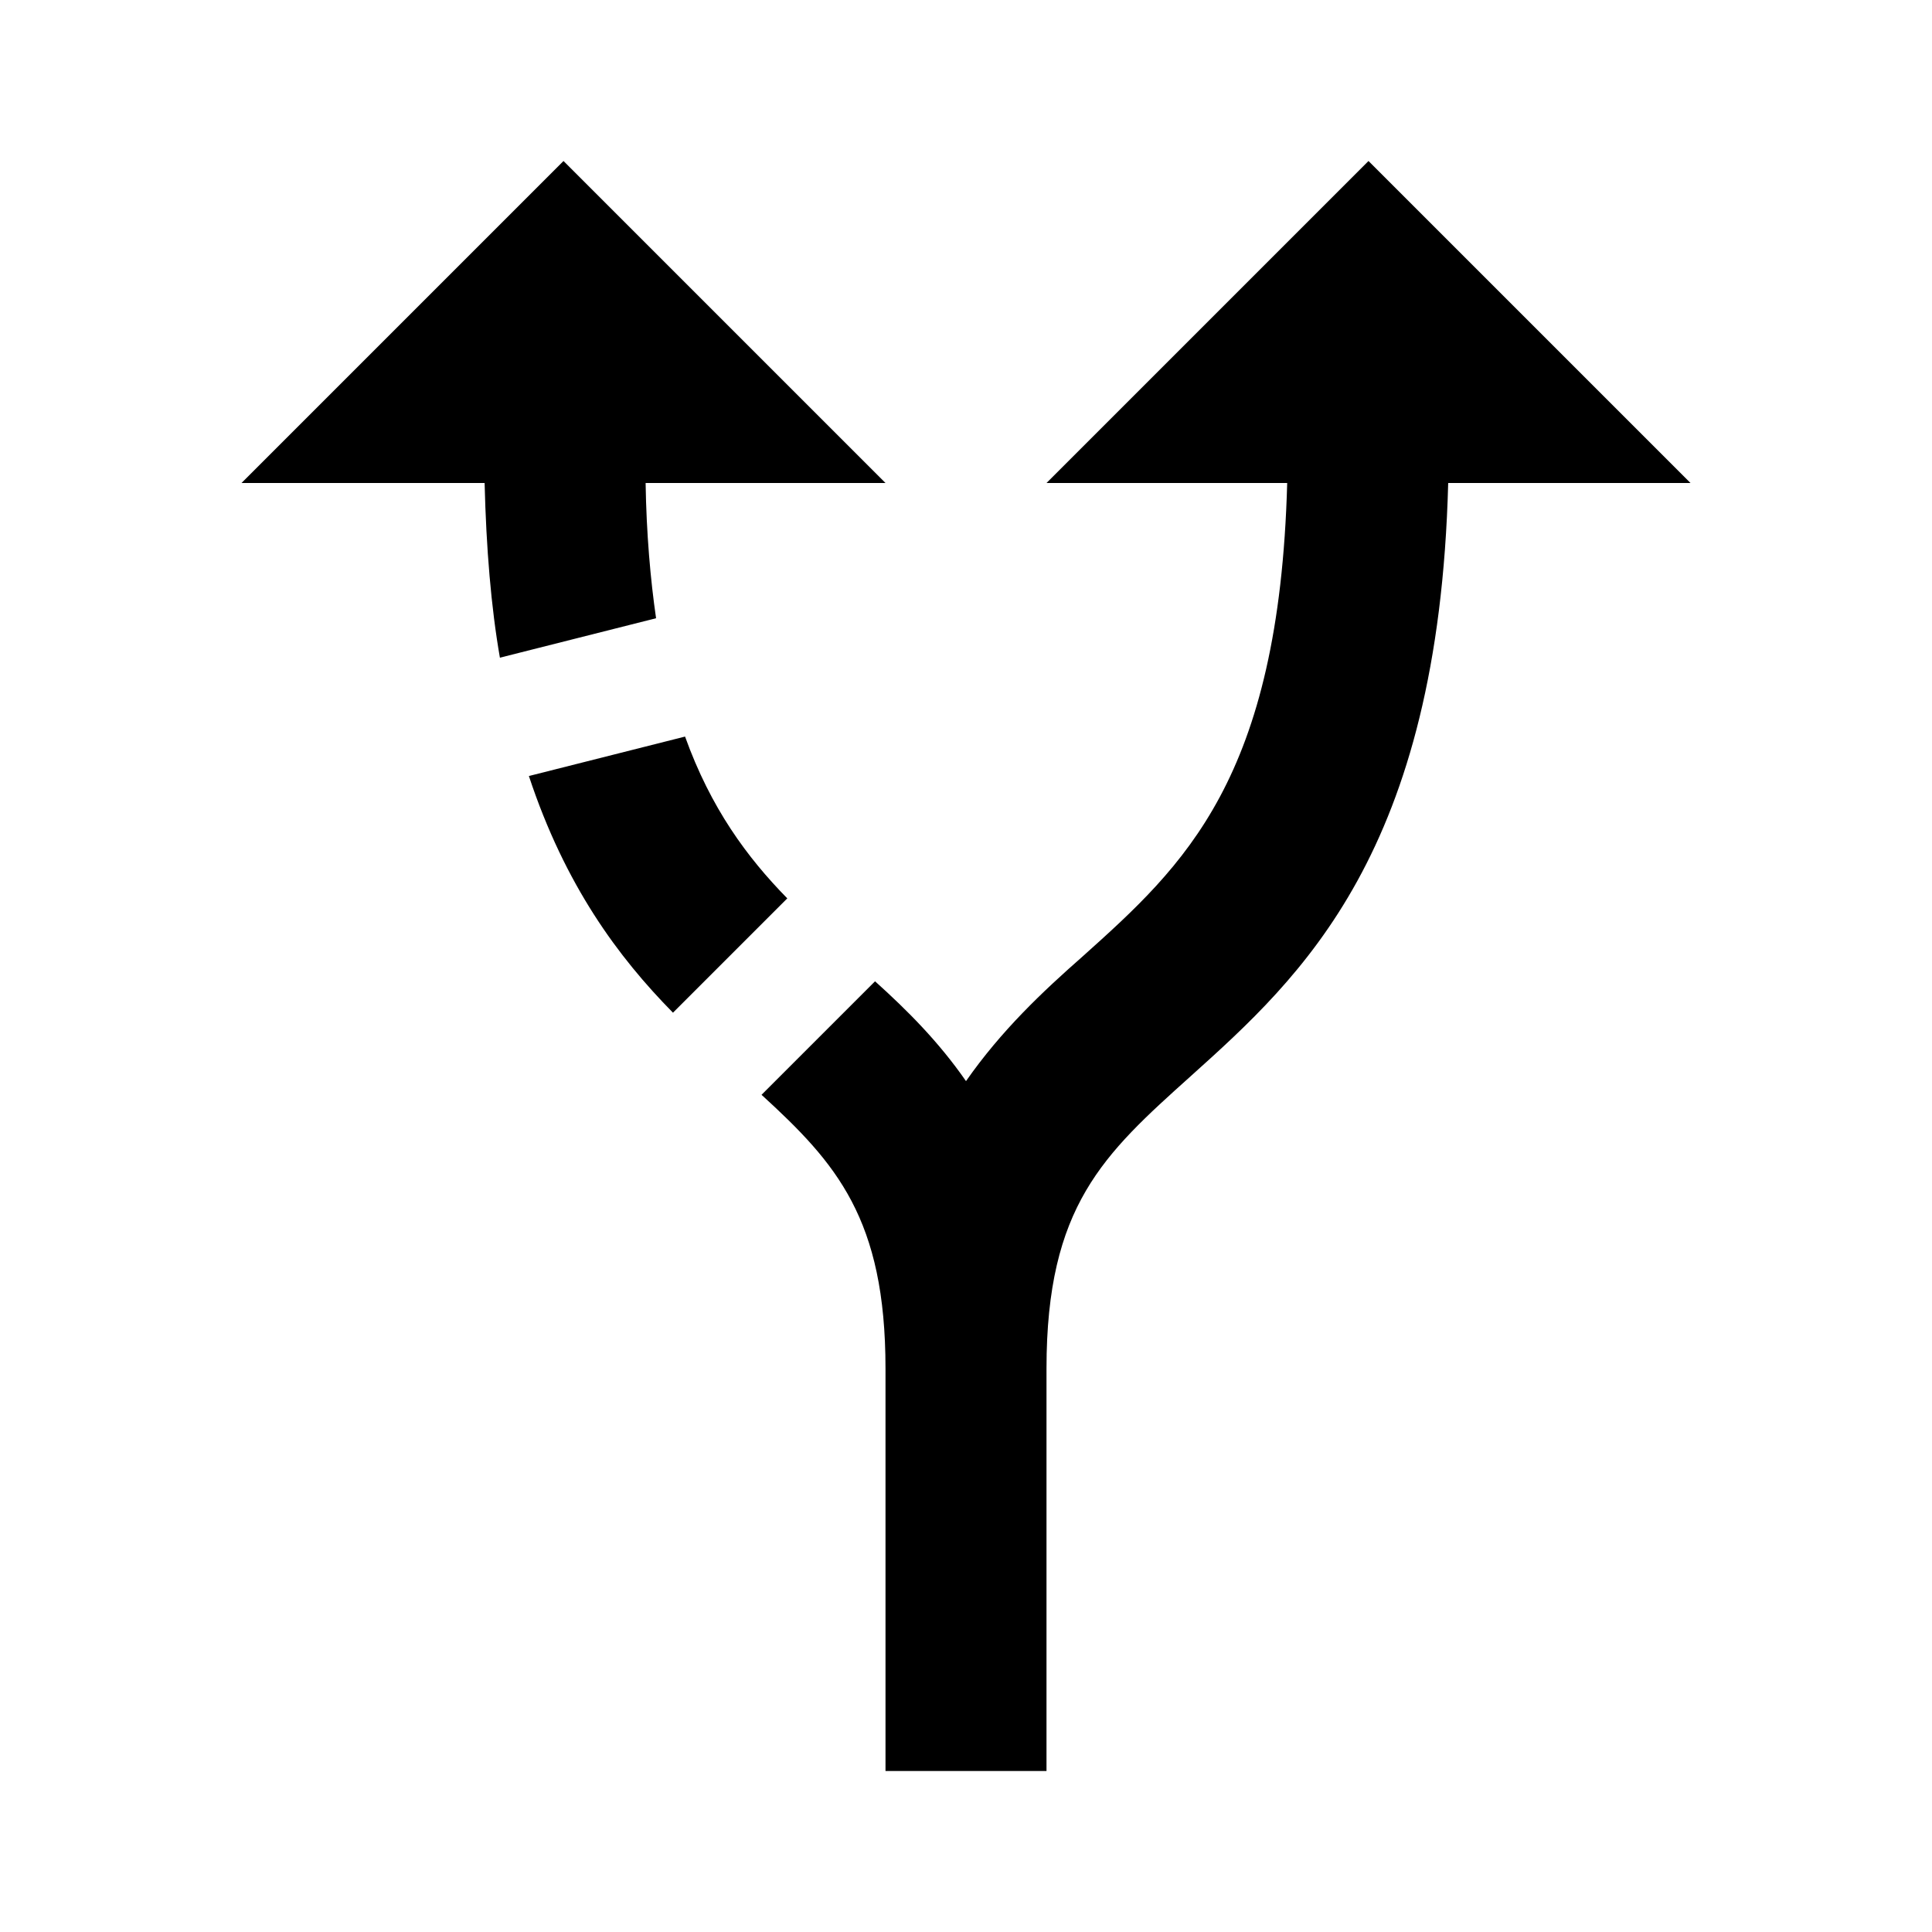
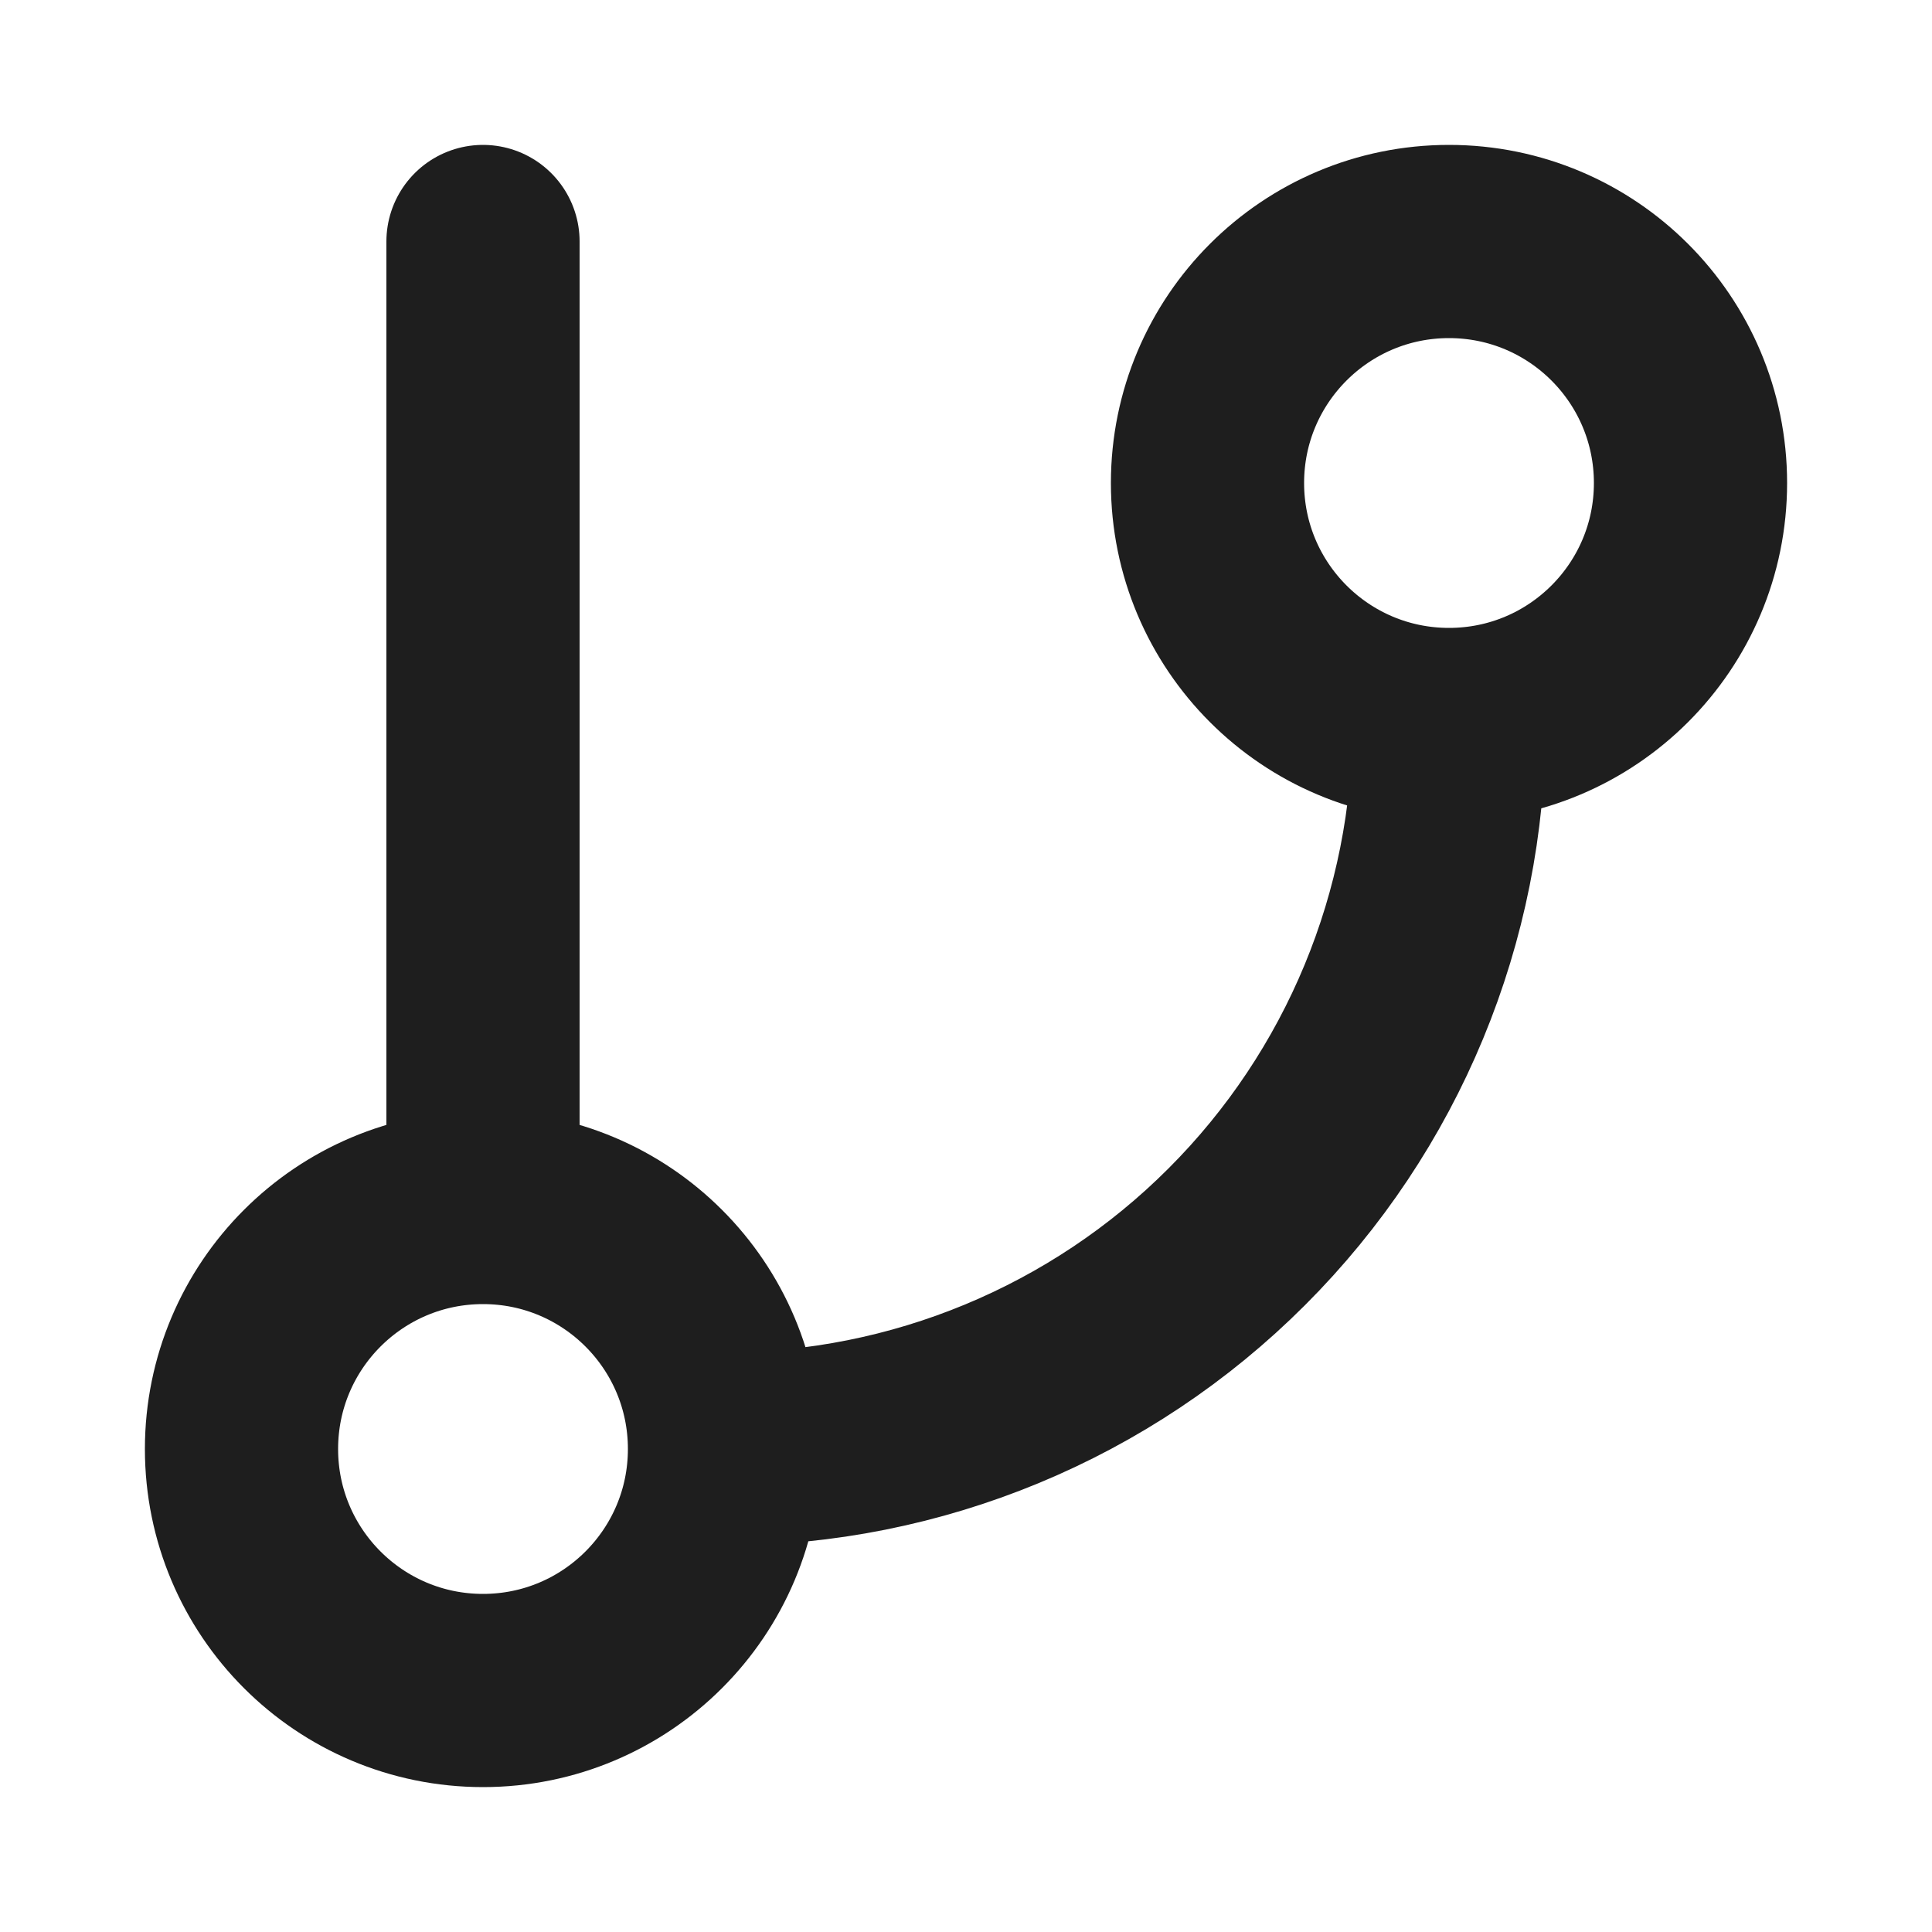
- <svg xmlns="http://www.w3.org/2000/svg" viewBox="0 0 24 24" fill="currentColor">
-   <path d="m9.78 11.16-1.42 1.42c-.68-.69-1.34-1.58-1.79-2.94l1.94-.49c.32.89.77 1.5 1.27 2.01M11 6 7 2 3 6h3.02c.02.81.08 1.54.19 2.17l1.94-.49C8.08 7.2 8.03 6.63 8.02 6zm10 0-4-4-4 4h2.99c-.1 3.68-1.28 4.75-2.54 5.88-.5.44-1.01.92-1.45 1.55-.34-.49-.73-.88-1.13-1.24L9.46 13.6c.93.85 1.54 1.54 1.54 3.4v5h2v-5c0-2.02.71-2.66 1.79-3.63 1.38-1.24 3.08-2.78 3.2-7.37z" />
+ <svg xmlns="http://www.w3.org/2000/svg" width="20" height="20" viewBox="0 0 20 20" fill="none">
+   <path d="M5 2.5V12.5M5 12.5C3.619 12.5 2.5 13.619 2.5 15C2.5 16.381 3.619 17.5 5 17.5C6.381 17.5 7.5 16.381 7.5 15M5 12.5C6.381 12.5 7.5 13.619 7.5 15M15 7.5C16.381 7.5 17.5 6.381 17.5 5C17.5 3.619 16.381 2.5 15 2.5C13.619 2.5 12.5 3.619 12.5 5C12.5 6.381 13.619 7.5 15 7.5ZM15 7.5C15 9.489 14.21 11.397 12.803 12.803C11.397 14.21 9.489 15 7.5 15" stroke-width="2" stroke-linecap="round" stroke-linejoin="round" stroke="#1E1E1E" />
</svg>
